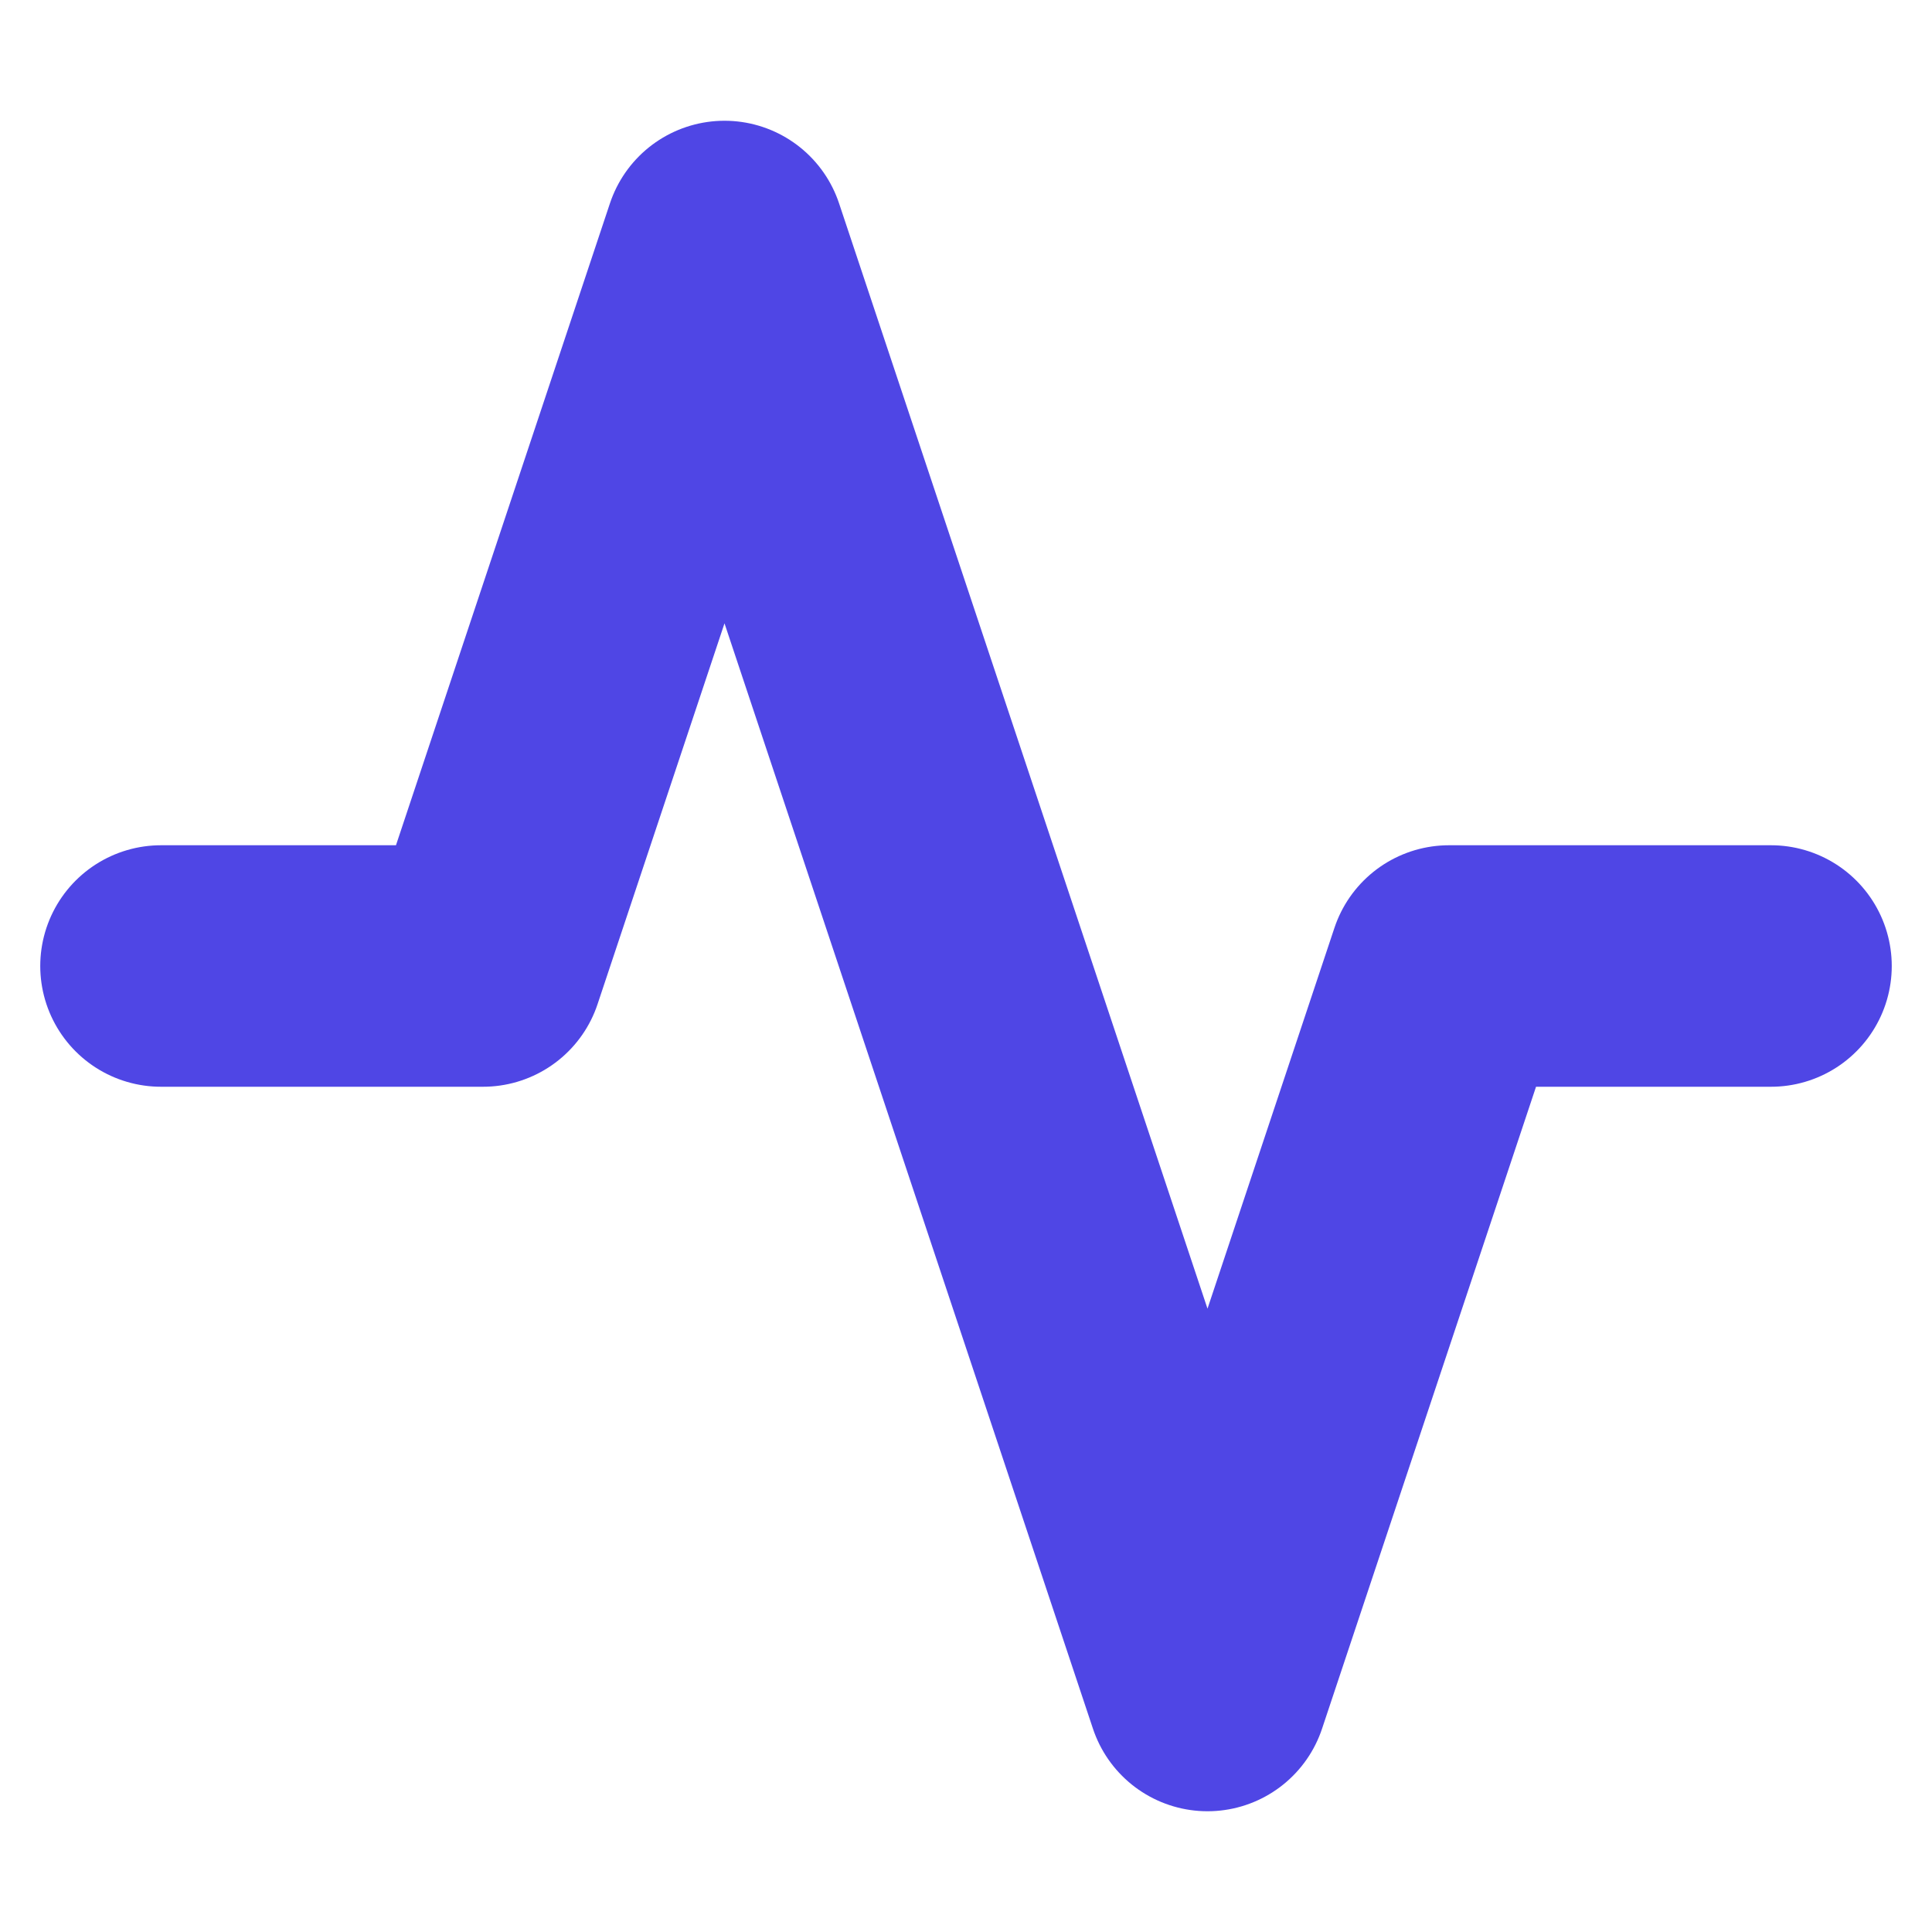
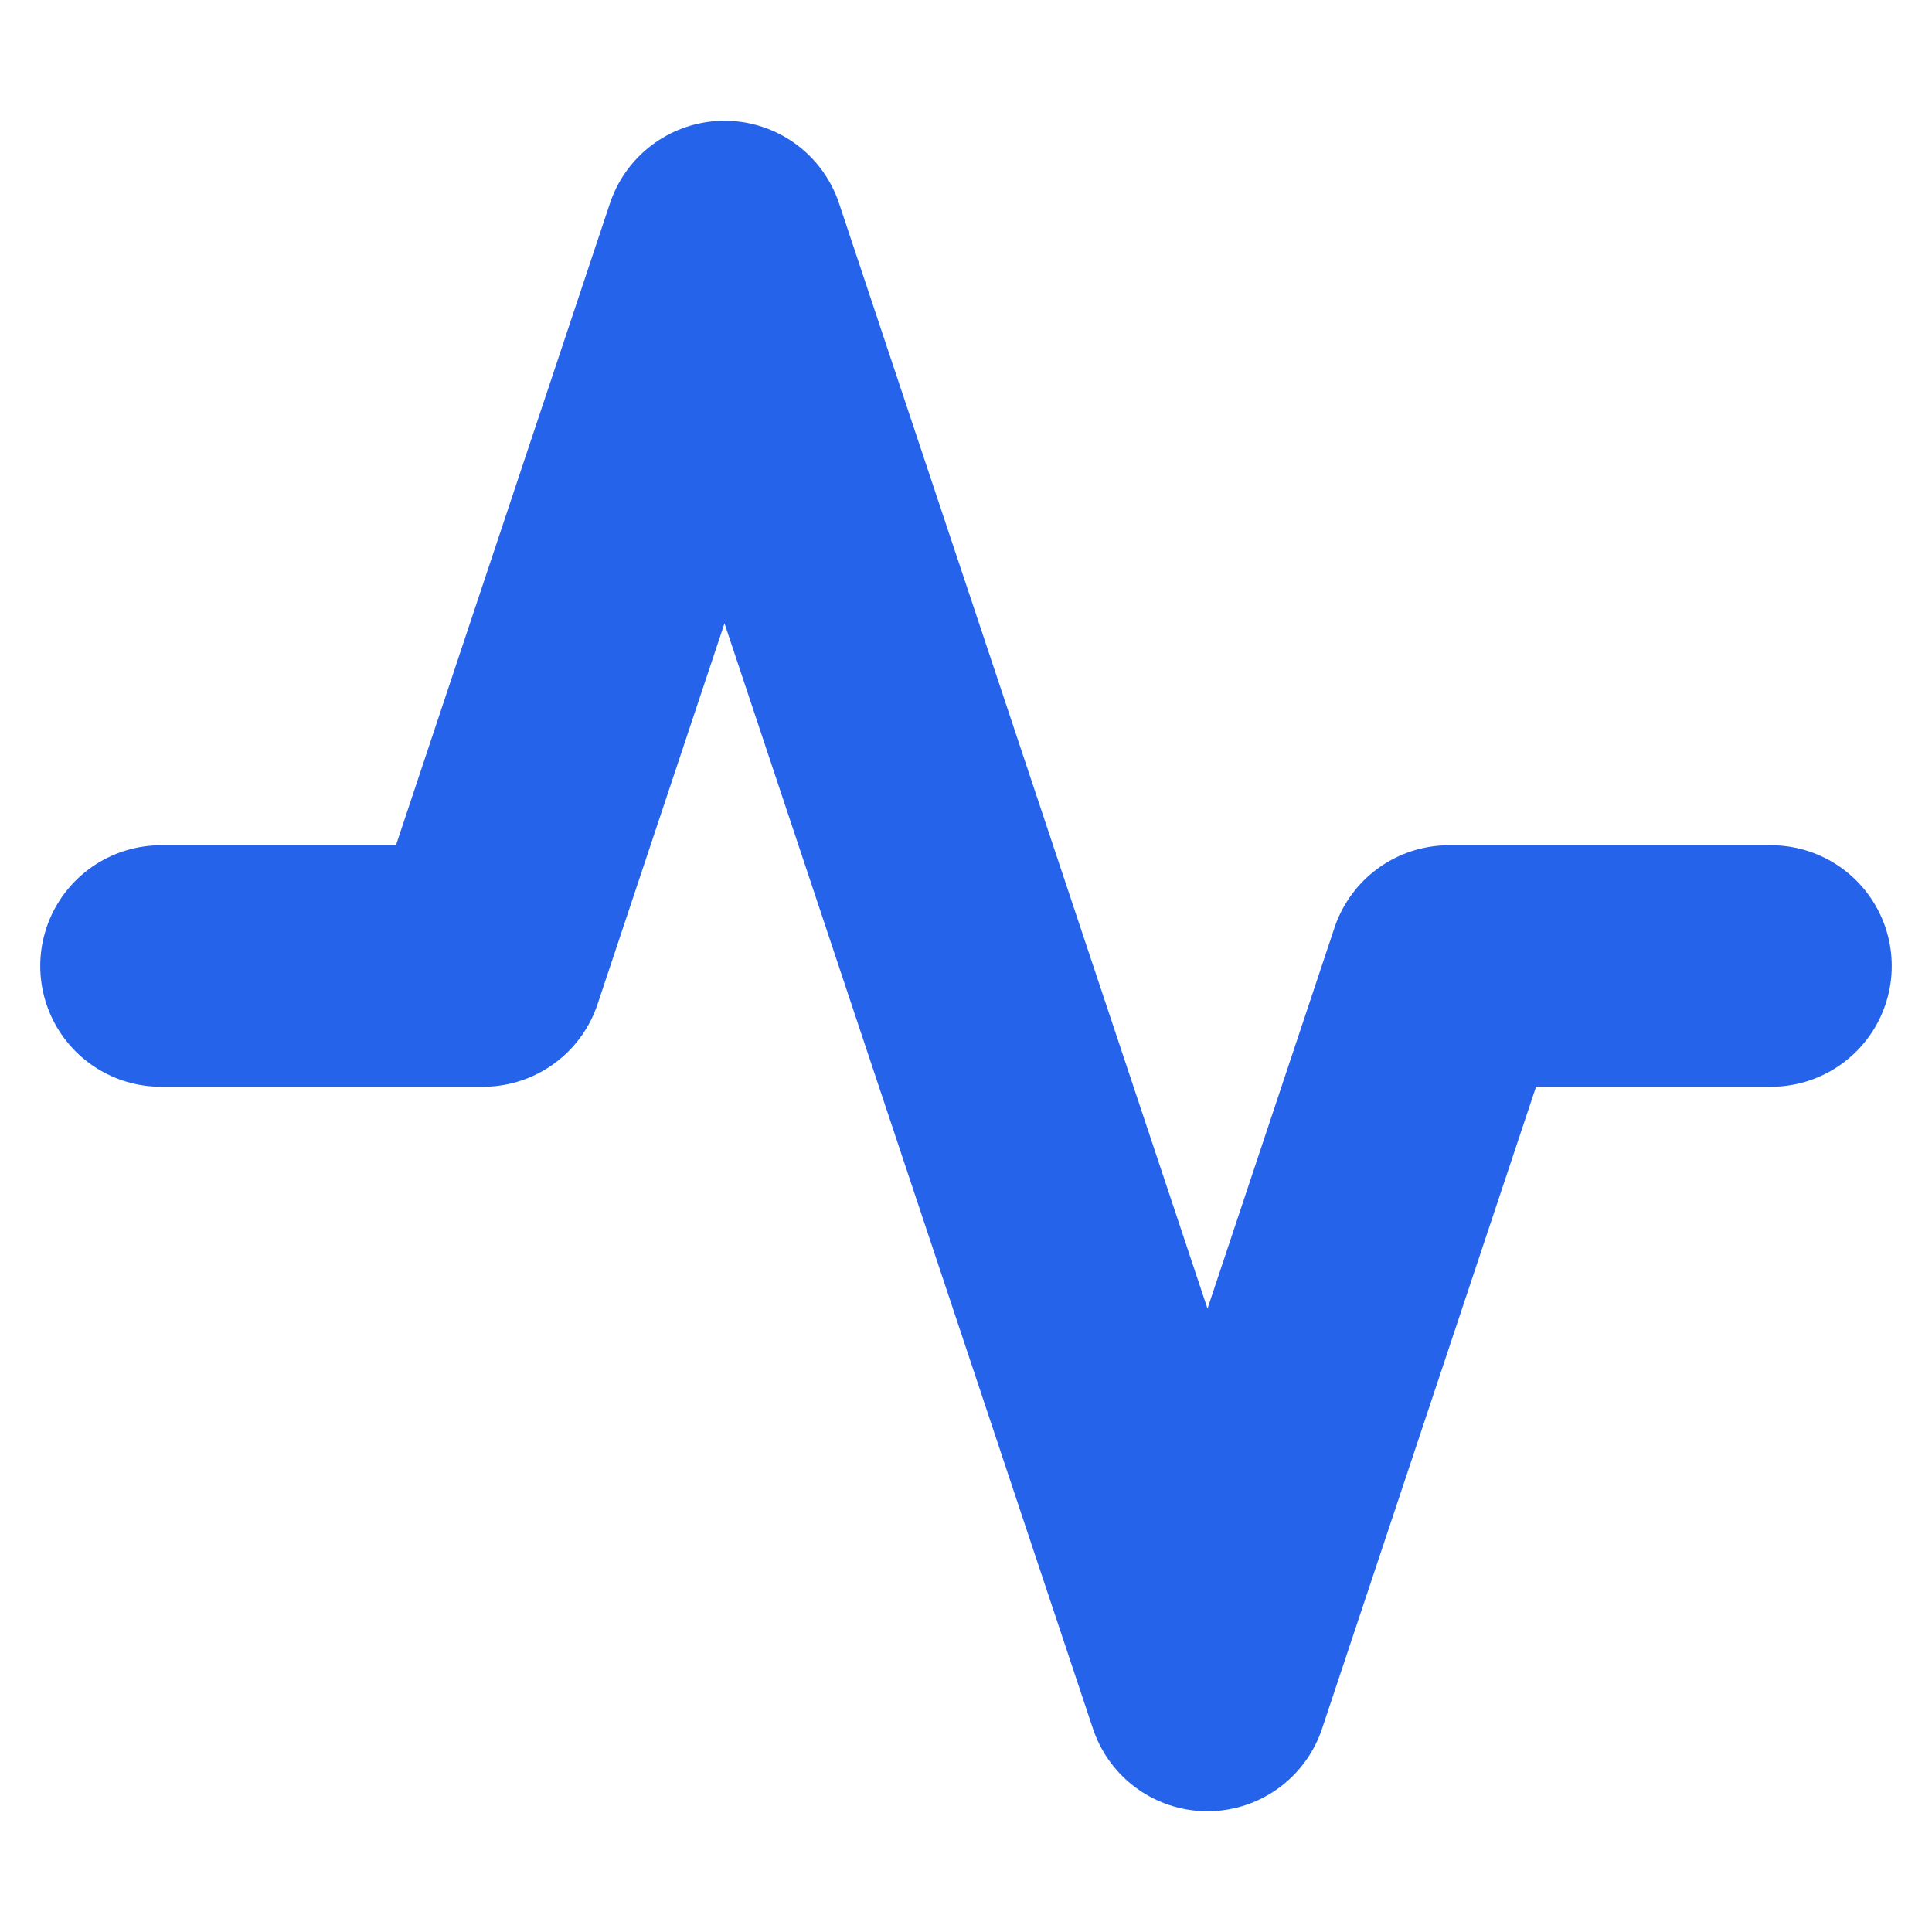
- <svg xmlns="http://www.w3.org/2000/svg" viewBox="0 0 24 24" fill="none" stroke="#4F46E5" stroke-width="3" stroke-linecap="round" stroke-linejoin="round">
+ <svg xmlns="http://www.w3.org/2000/svg" viewBox="0 0 24 24" fill="none" stroke="#2563EB" stroke-width="3" stroke-linecap="round" stroke-linejoin="round">
  <path d="M22 12h-4l-3 9L9 3l-3 9H2" />
</svg>
